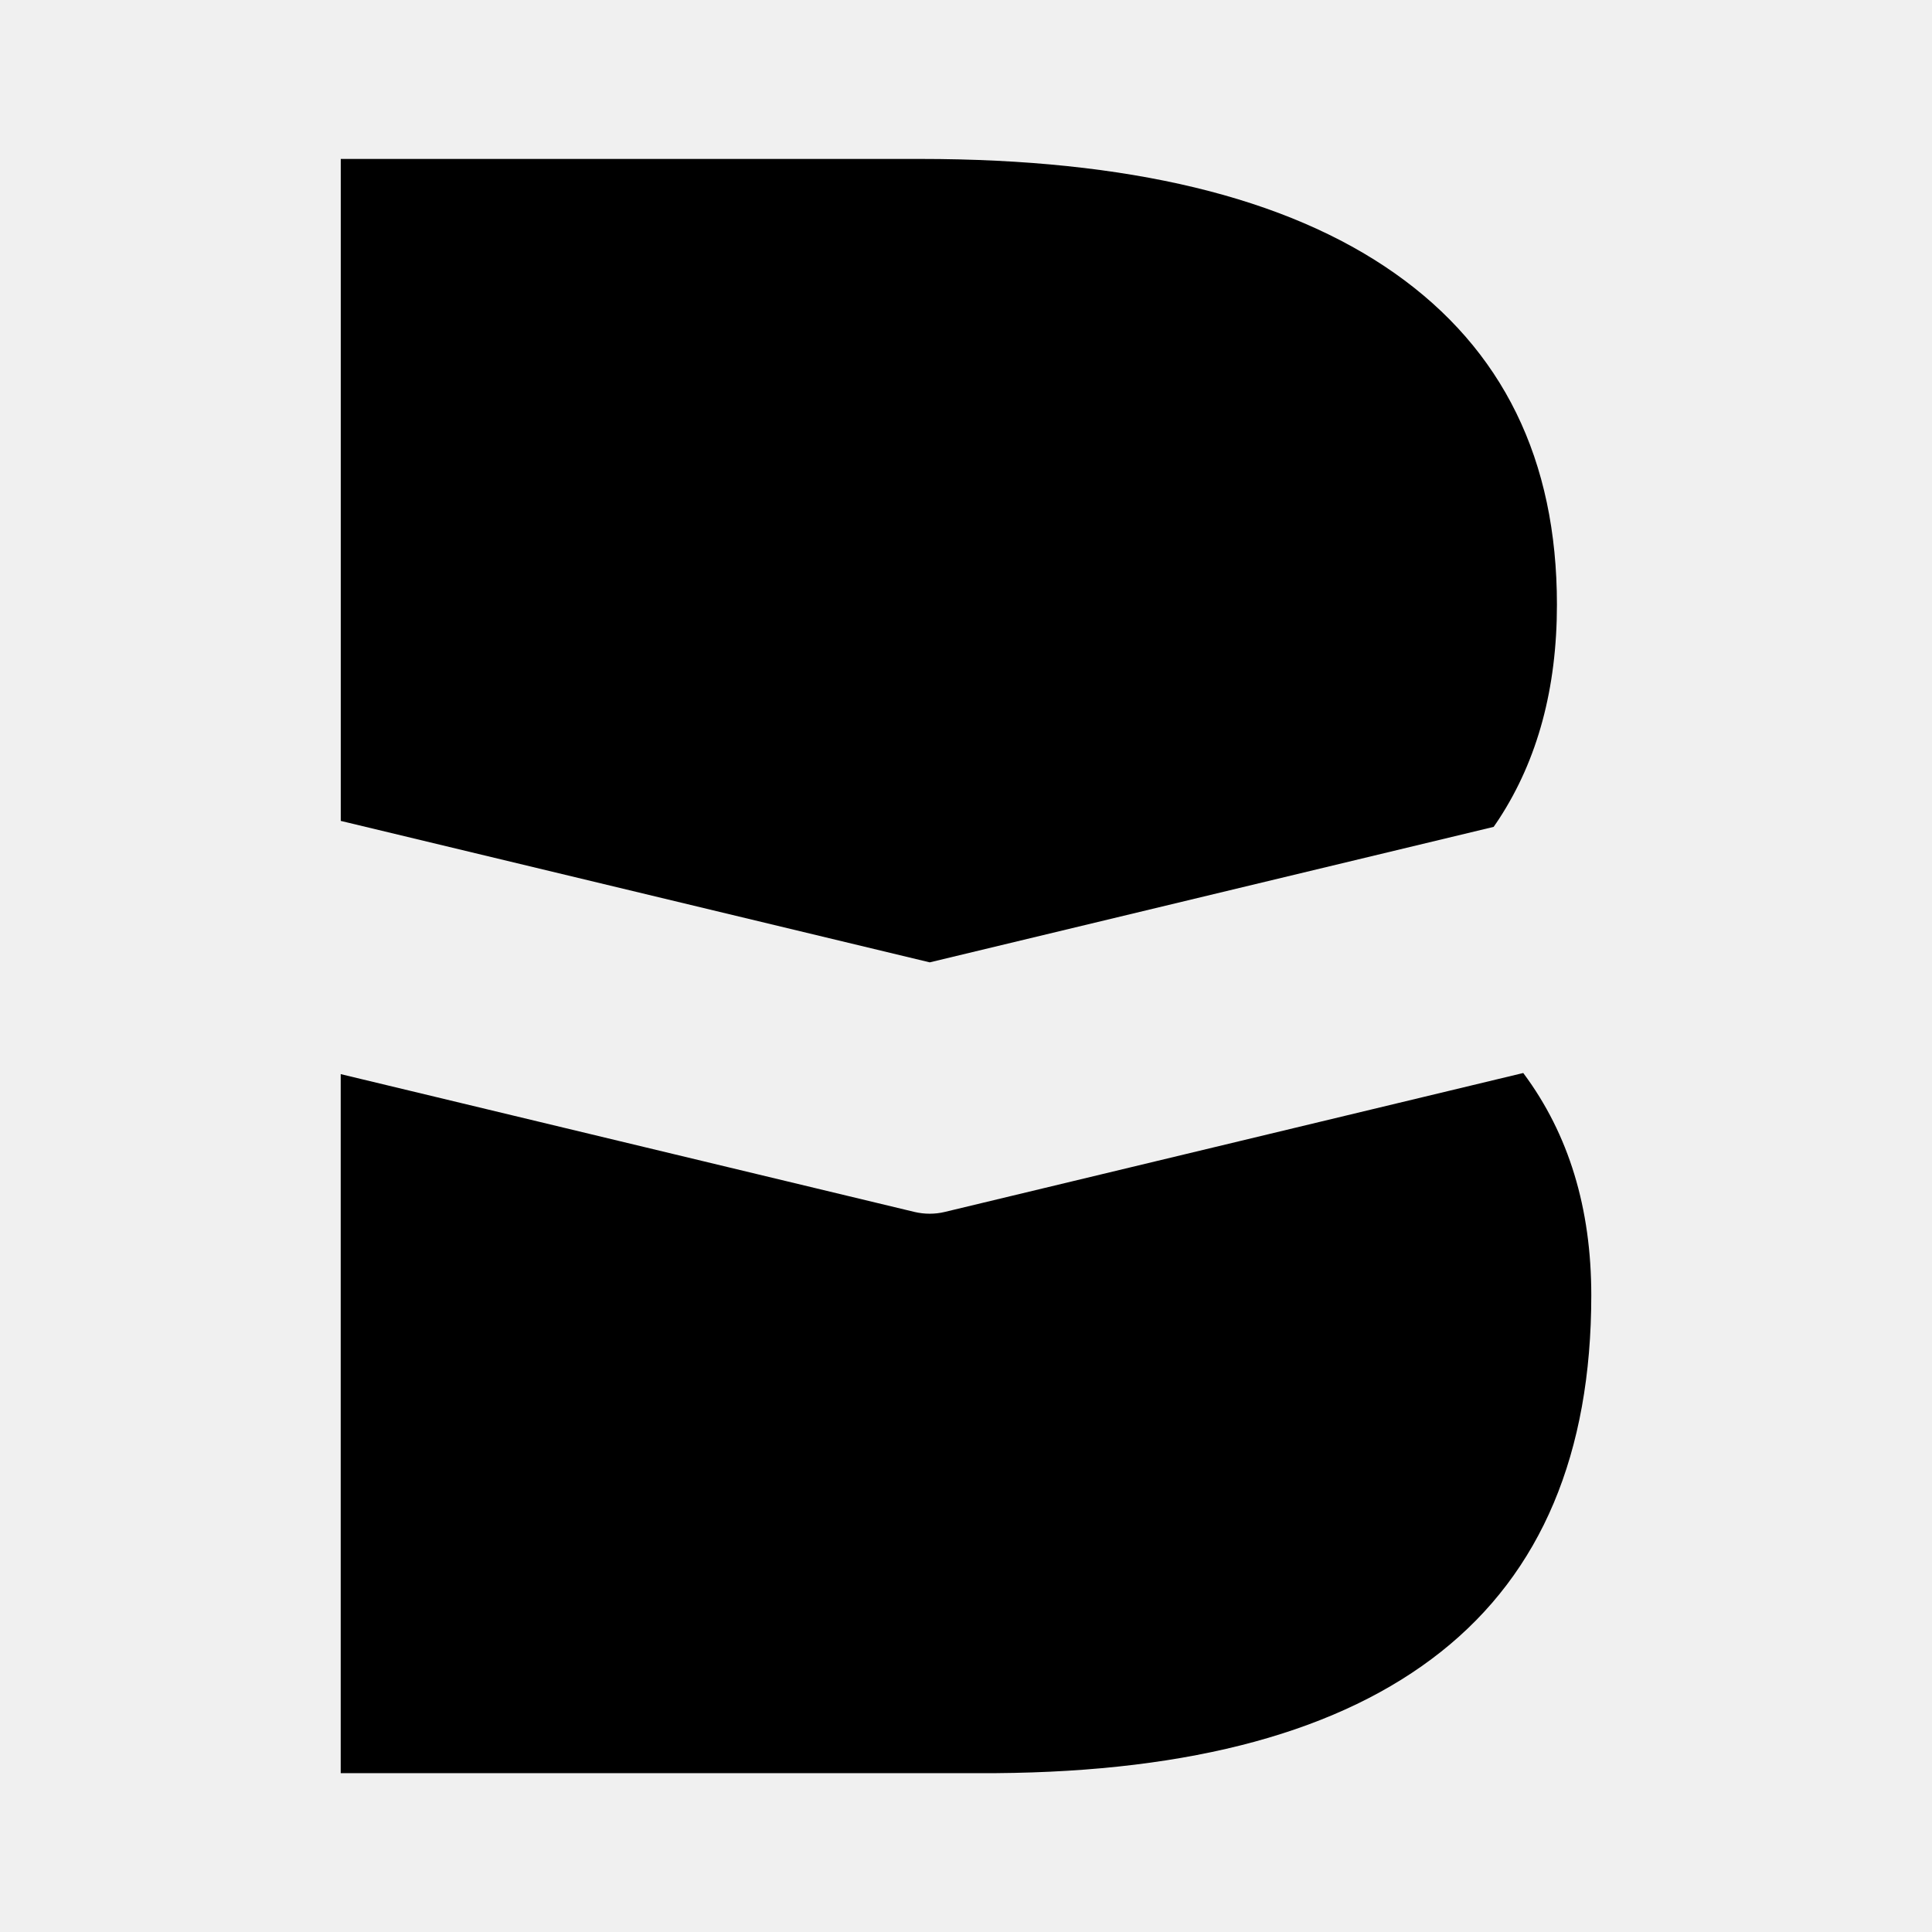
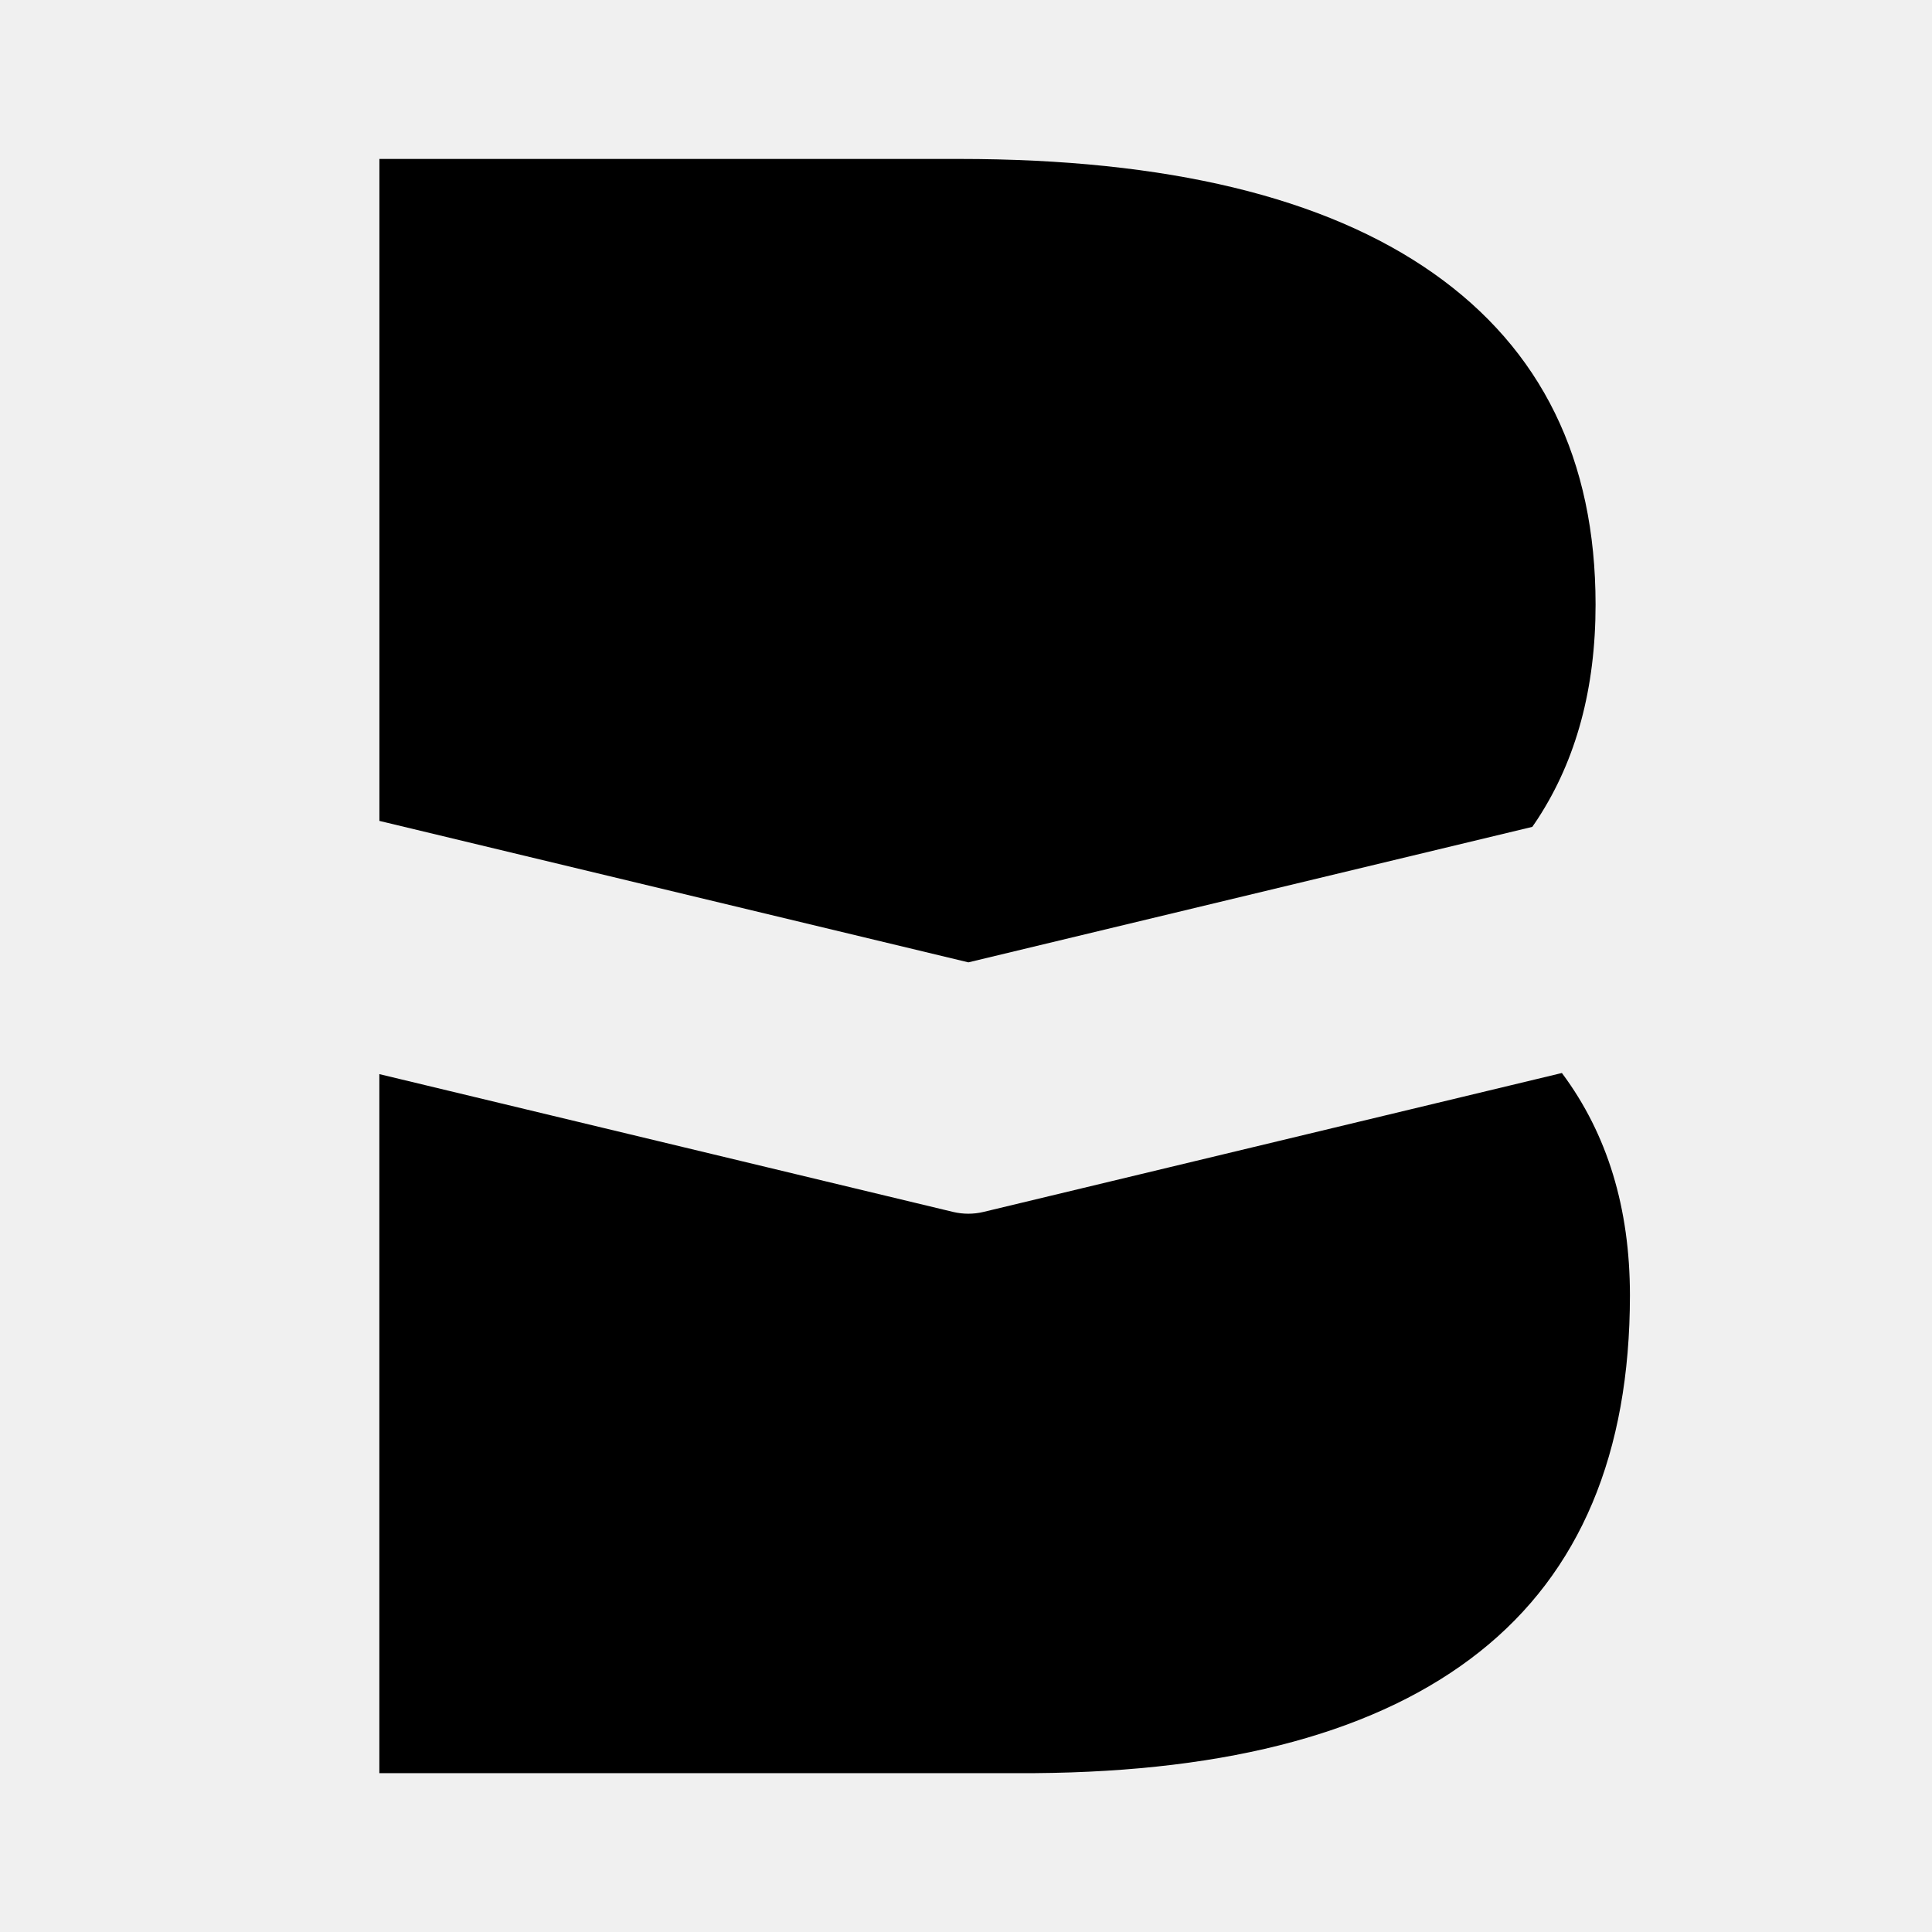
<svg xmlns="http://www.w3.org/2000/svg" xmlns:xlink="http://www.w3.org/1999/xlink" version="1.1" x="0px" y="0px" viewBox="0 0 300 300" style="enable-background:new 0 0 300 300;" xml:space="preserve">
+   <style type="text/css">
+ 	.st0{fill:#3DC3CC;stroke:#000000;stroke-miterlimit:10;}
+ 	.st1{fill:#FFFFFF;}
+ </style>
  <symbol id="logo_symbol" viewBox="-124.48 0 248.96 321.35">
    <g>
      <g>
        <path d="M105.04,188.38c0.38,0.55,0.76,1.09,1.12,1.65c7.65,11.77,11.48,25.97,11.48,42.6c0,28.84-10.78,50.83-32.33,65.99     c-21.56,15.15-53.01,22.73-94.35,22.73h-115.43V189.57l117.25-28.16L105.04,188.38z M111.02,139.27     c-0.03,0.04-0.06,0.07-0.09,0.11L-4.24,111.72c-0.98-0.24-1.99-0.35-3-0.35c-1.01,0-2.02,0.12-3,0.35l-114.24,27.44V0H5.96     C45.1,0.29,74.63,8.35,94.57,24.17c19.94,15.81,29.91,39.47,29.91,70.96C124.48,112.48,119.99,127.2,111.02,139.27z" />
      </g>
    </g>
  </symbol>
  <g id="Baseless">
</g>
  <g id="B">
-     <use xlink:href="#logo_symbol" width="248.96" height="321.35" x="-124.48" transform="matrix(0.78 0 0 -0.78 150 275.3333)" style="overflow:visible;" />
+     <use xlink:href="#logo_symbol" width="248.96" height="321.35" x="-124.48" transform="matrix(0.78 0 0 -0.78 156 275.3333)" style="overflow:visible;" />
  </g>
+   <g id="Profile_picture">
+ </g>
</svg>
